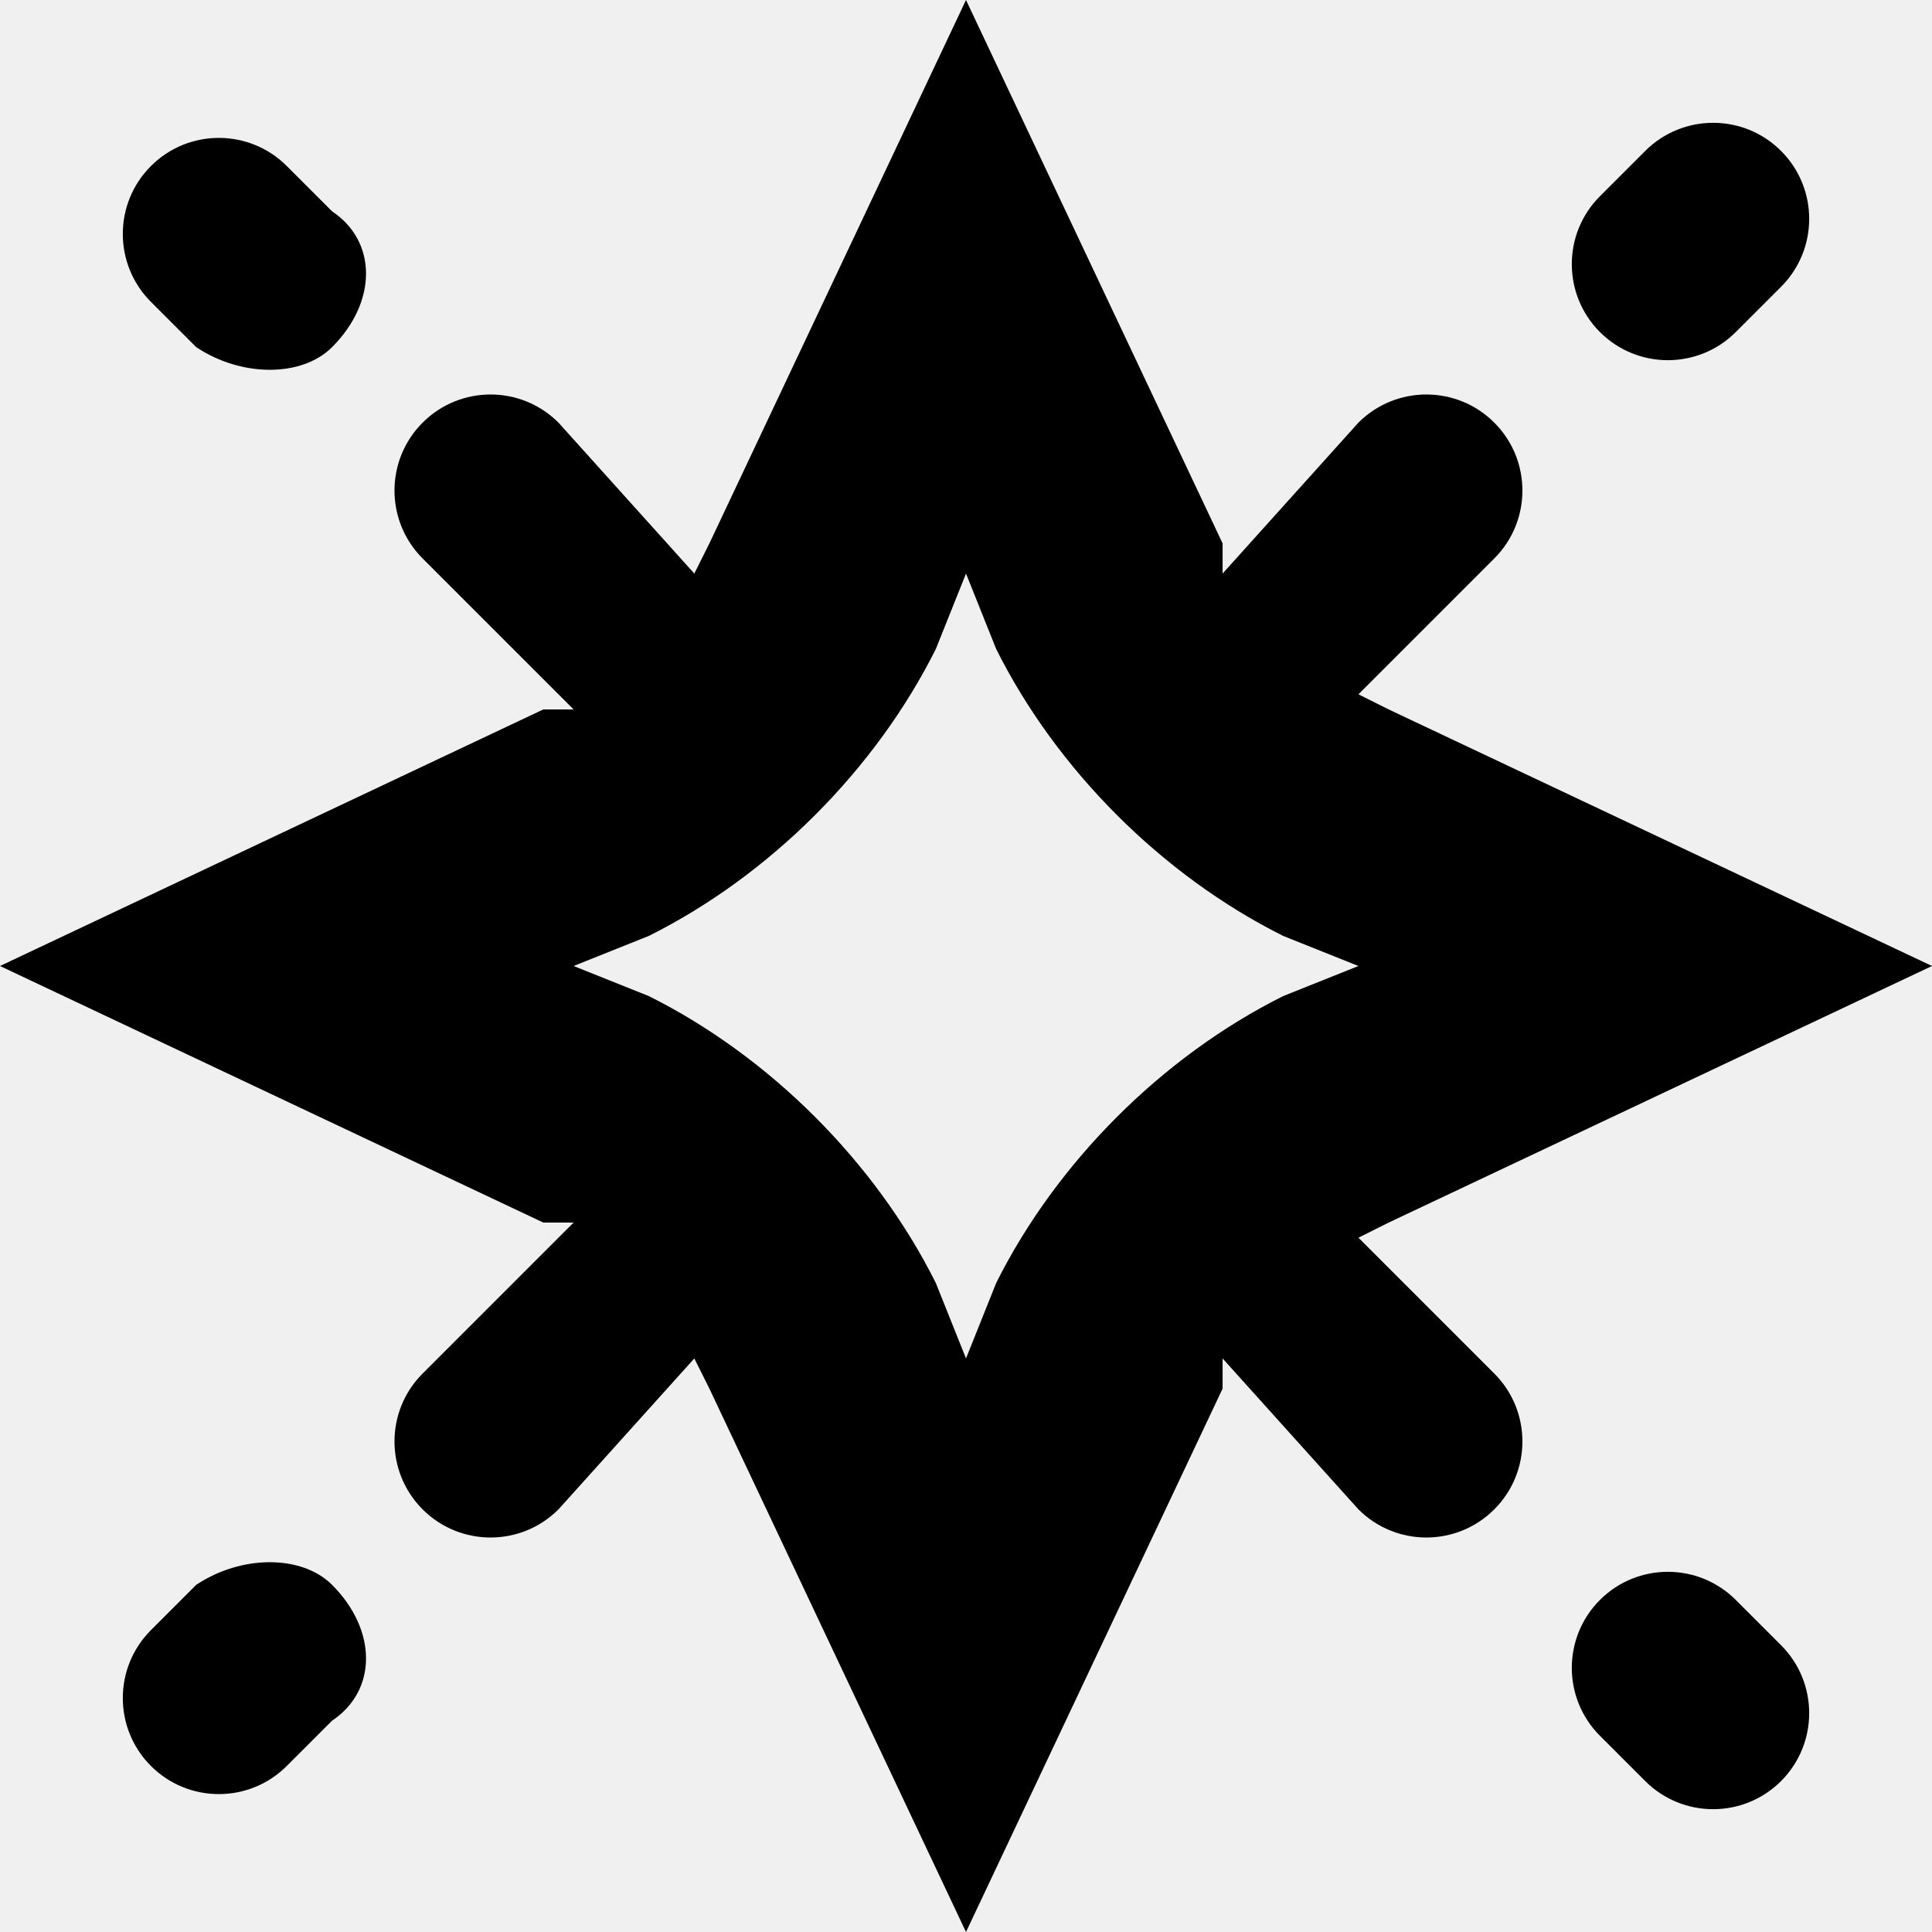
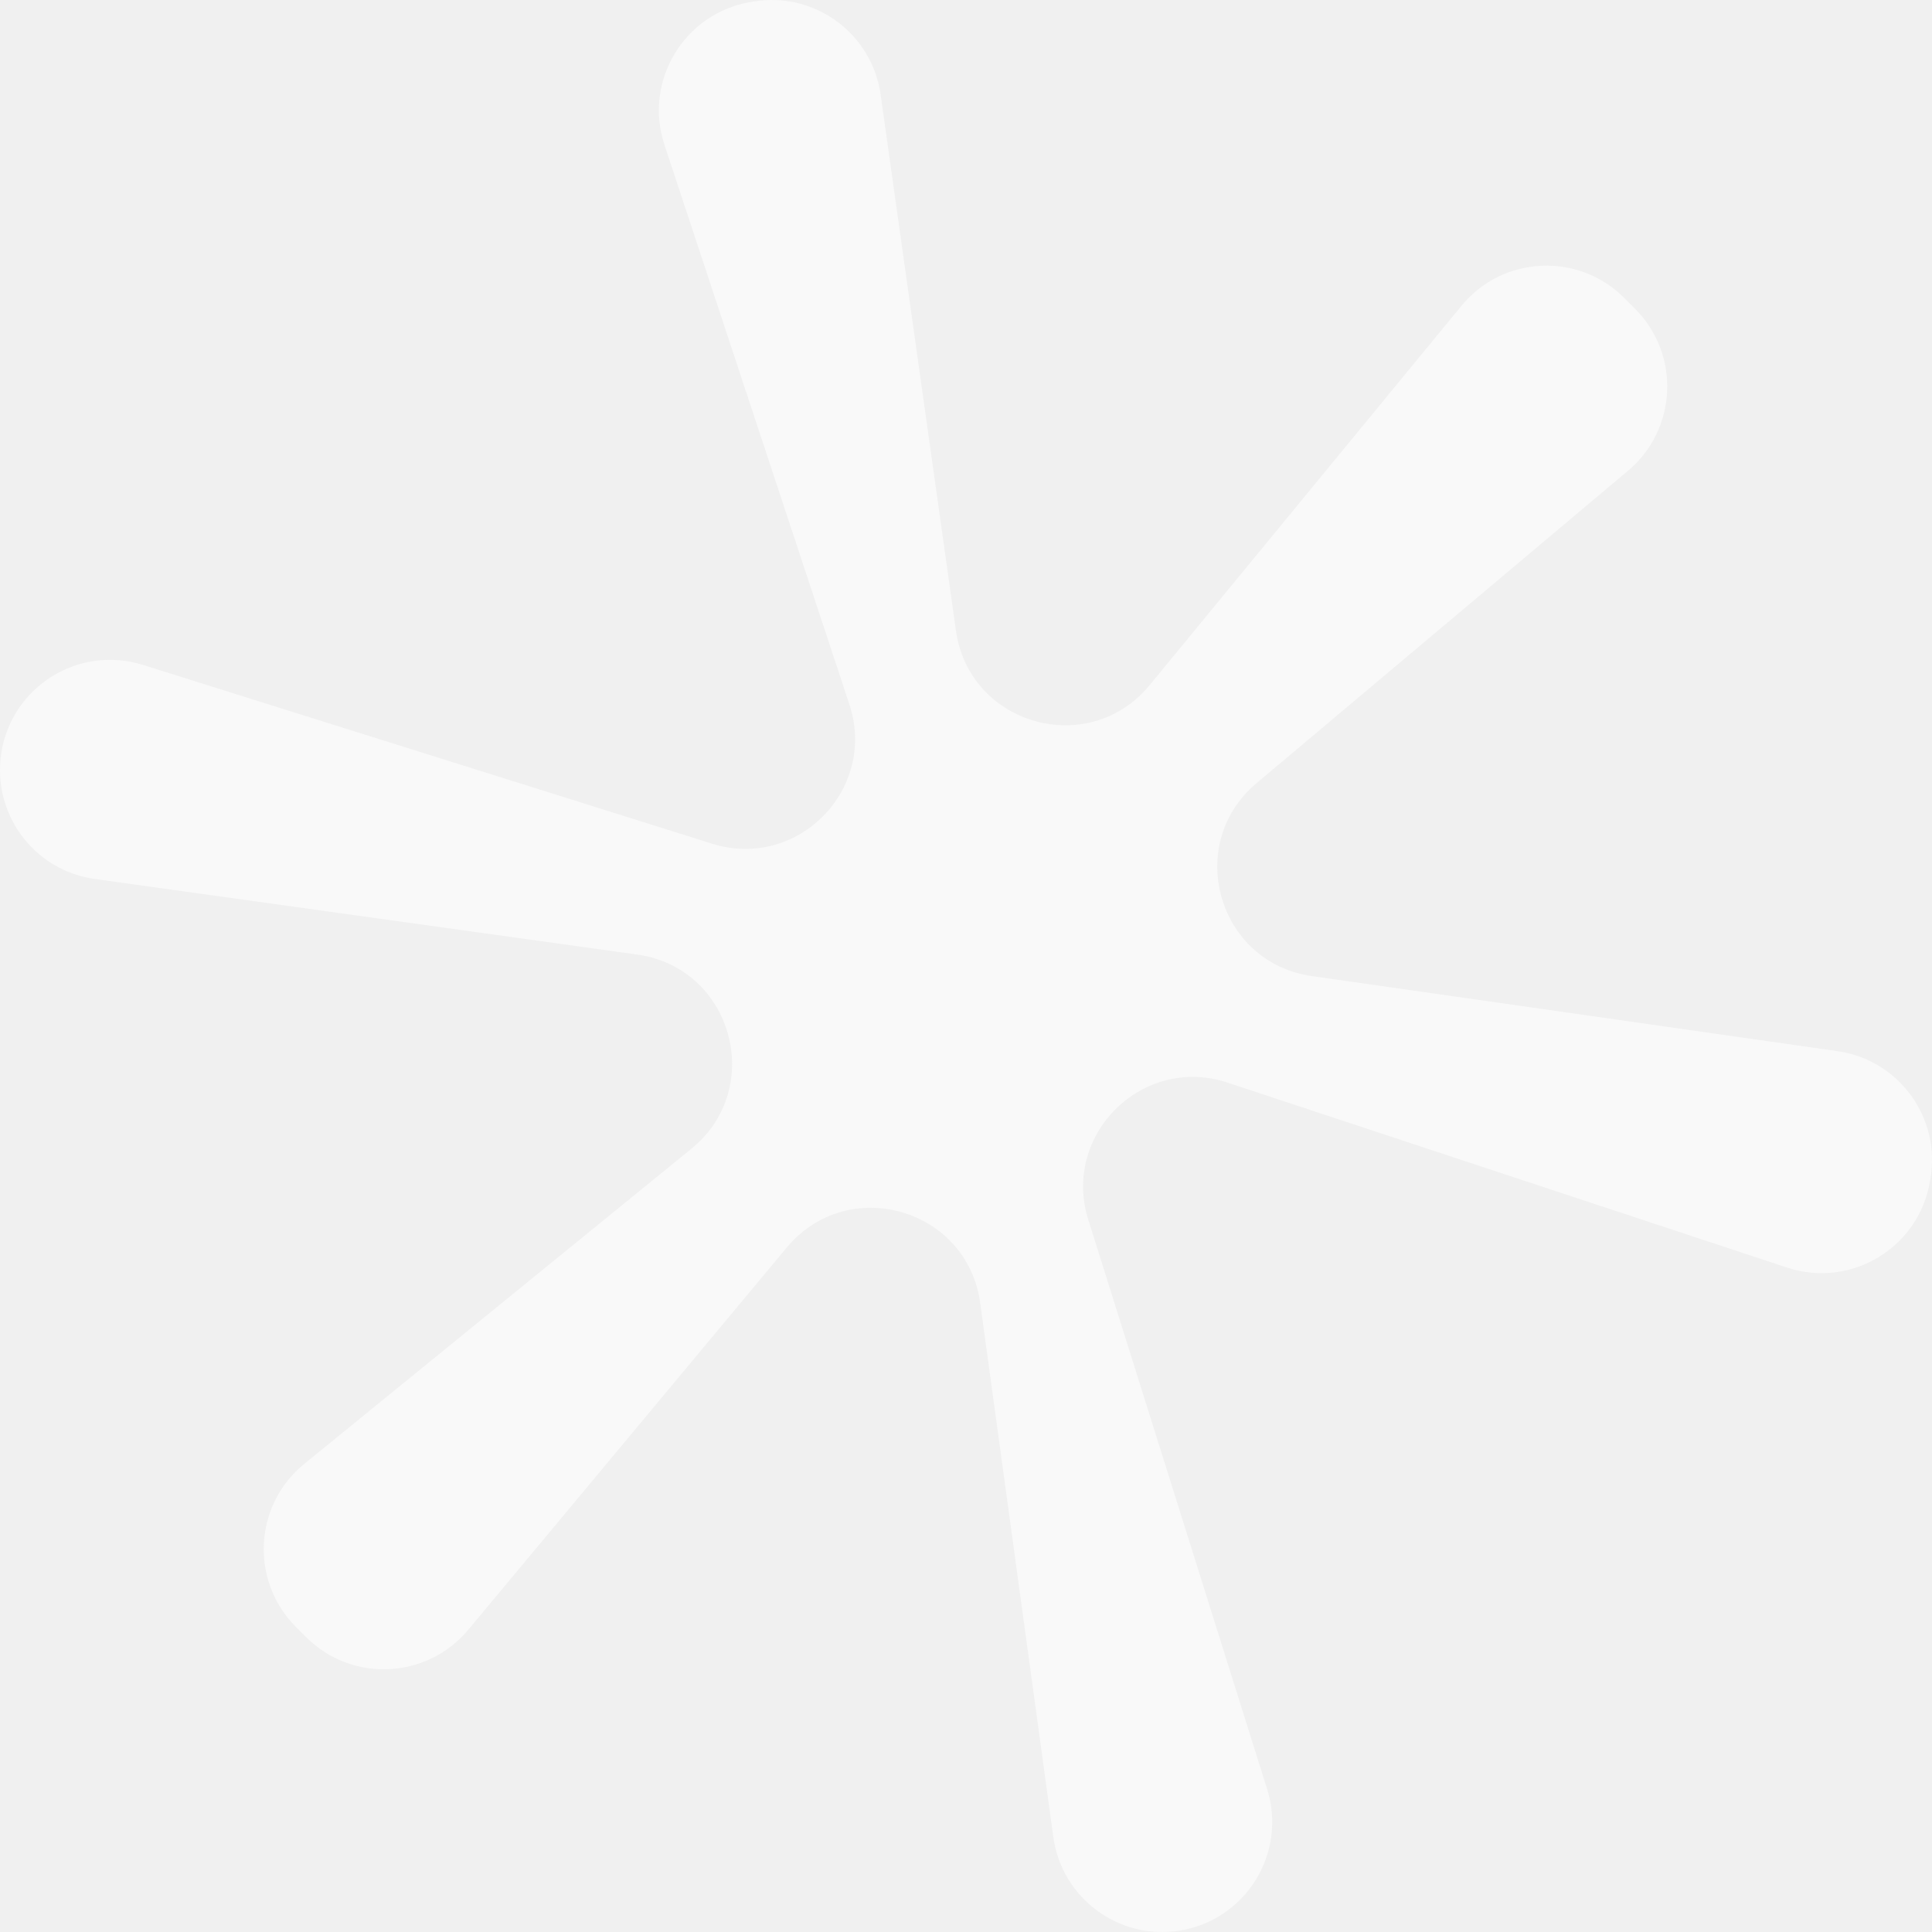
- <svg xmlns="http://www.w3.org/2000/svg" viewBox="0 0 128 128">
-   <path fill-rule="evenodd" d="M81 36 64 0 47 36l-1 2-9-10a6 6 0 0 0-9 9l10 10h-2L0 64l36 17h2L28 91a6 6 0 1 0 9 9l9-10 1 2 17 36 17-36v-2l9 10a6 6 0 1 0 9-9l-9-9 2-1 36-17-36-17-2-1 9-9a6 6 0 1 0-9-9l-9 10v-2Zm-17 2-2 5c-4 8-11 15-19 19l-5 2 5 2c8 4 15 11 19 19l2 5 2-5c4-8 11-15 19-19l5-2-5-2c-8-4-15-11-19-19l-2-5Z" clip-rule="evenodd" />
-   <path d="M118 19a6 6 0 0 0-9-9l-3 3a6 6 0 1 0 9 9l3-3Zm-96 4c-2 2-6 2-9 0l-3-3a6 6 0 1 1 9-9l3 3c3 2 3 6 0 9Zm0 82c-2-2-6-2-9 0l-3 3a6 6 0 1 0 9 9l3-3c3-2 3-6 0-9Zm96 4a6 6 0 0 1-9 9l-3-3a6 6 0 1 1 9-9l3 3Z" />
-   <style>path{fill:#000}@media (prefers-color-scheme:dark){path{fill:#fff}}</style>
+ <svg xmlns="http://www.w3.org/2000/svg" width="64" height="64" viewBox="0 0 64 64" fill="none">
+   <path d="M36.053 40.411L41.975 59.266C42.643 61.391 41.264 63.612 39.062 63.956C37.05 64.27 35.169 62.871 34.892 60.852L32.47 43.161C32.04 40.025 28.091 38.892 26.064 41.325L15.512 53.987C14.14 55.631 11.654 55.745 10.139 54.23L9.803 53.894C8.278 52.368 8.405 49.857 10.079 48.494L22.905 38.052C25.372 36.044 24.259 32.06 21.108 31.621L3.139 29.117C1.124 28.836 -0.27 26.959 0.044 24.948V24.939C0.39 22.739 2.609 21.36 4.734 22.026L23.588 27.948C26.419 28.837 29.068 26.148 28.136 23.331L22.012 4.801C21.311 2.683 22.664 0.44 24.862 0.067L24.958 0.052C26.98 -0.291 28.886 1.104 29.172 3.136L31.666 20.887C32.106 24.027 36.071 25.142 38.086 22.693L48.414 10.129C49.781 8.467 52.281 8.345 53.801 9.867L54.163 10.229C55.673 11.739 55.566 14.216 53.932 15.592L41.626 25.942C39.216 27.967 40.338 31.889 43.455 32.334L60.873 34.822C62.9 35.112 64.291 37.016 63.948 39.035L63.931 39.139C63.559 41.339 61.315 42.689 59.197 41.989L40.668 35.864C37.852 34.932 35.162 37.582 36.052 40.413L36.053 40.411Z" fill="#F9F9F9" />
</svg>
